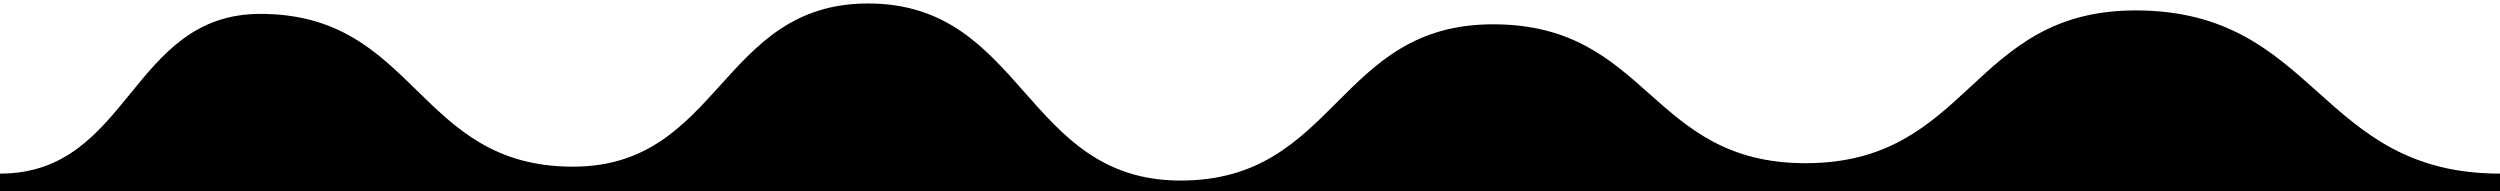
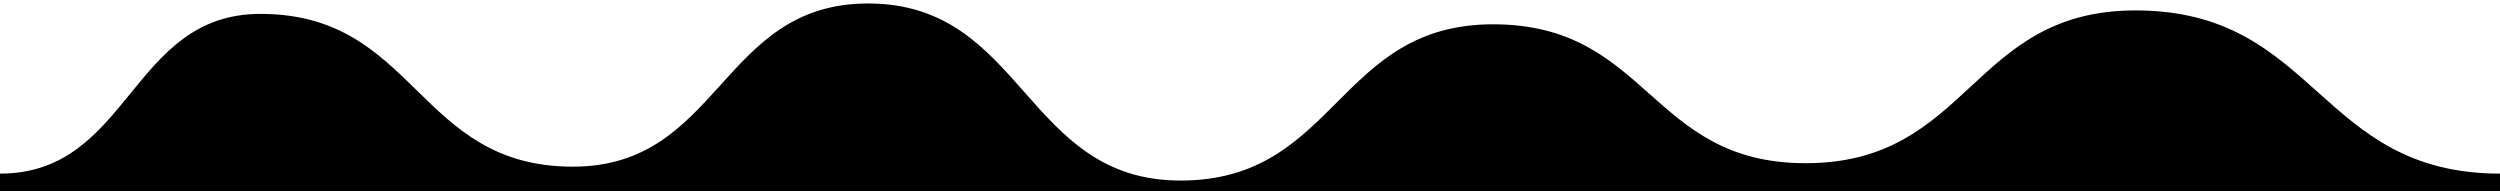
- <svg xmlns="http://www.w3.org/2000/svg" width="1440" height="110" viewBox="0 0 1440 110" preserveAspectRatio="none">
+ <svg xmlns="http://www.w3.org/2000/svg" width="1440" height="111" viewBox="0 0 1440 111" preserveAspectRatio="none">
  <path d="M0 100C75 100 75 8 150 8C240 8 240 96 330 96C415 96 415 2 500 2C590 2 590 104 680 104C770 104 770 14 860 14C950 14 950 94 1040 94C1135 94 1135 6 1230 6C1335 6 1335 100 1440 100V110H0Z" fill="#000" />
</svg>
